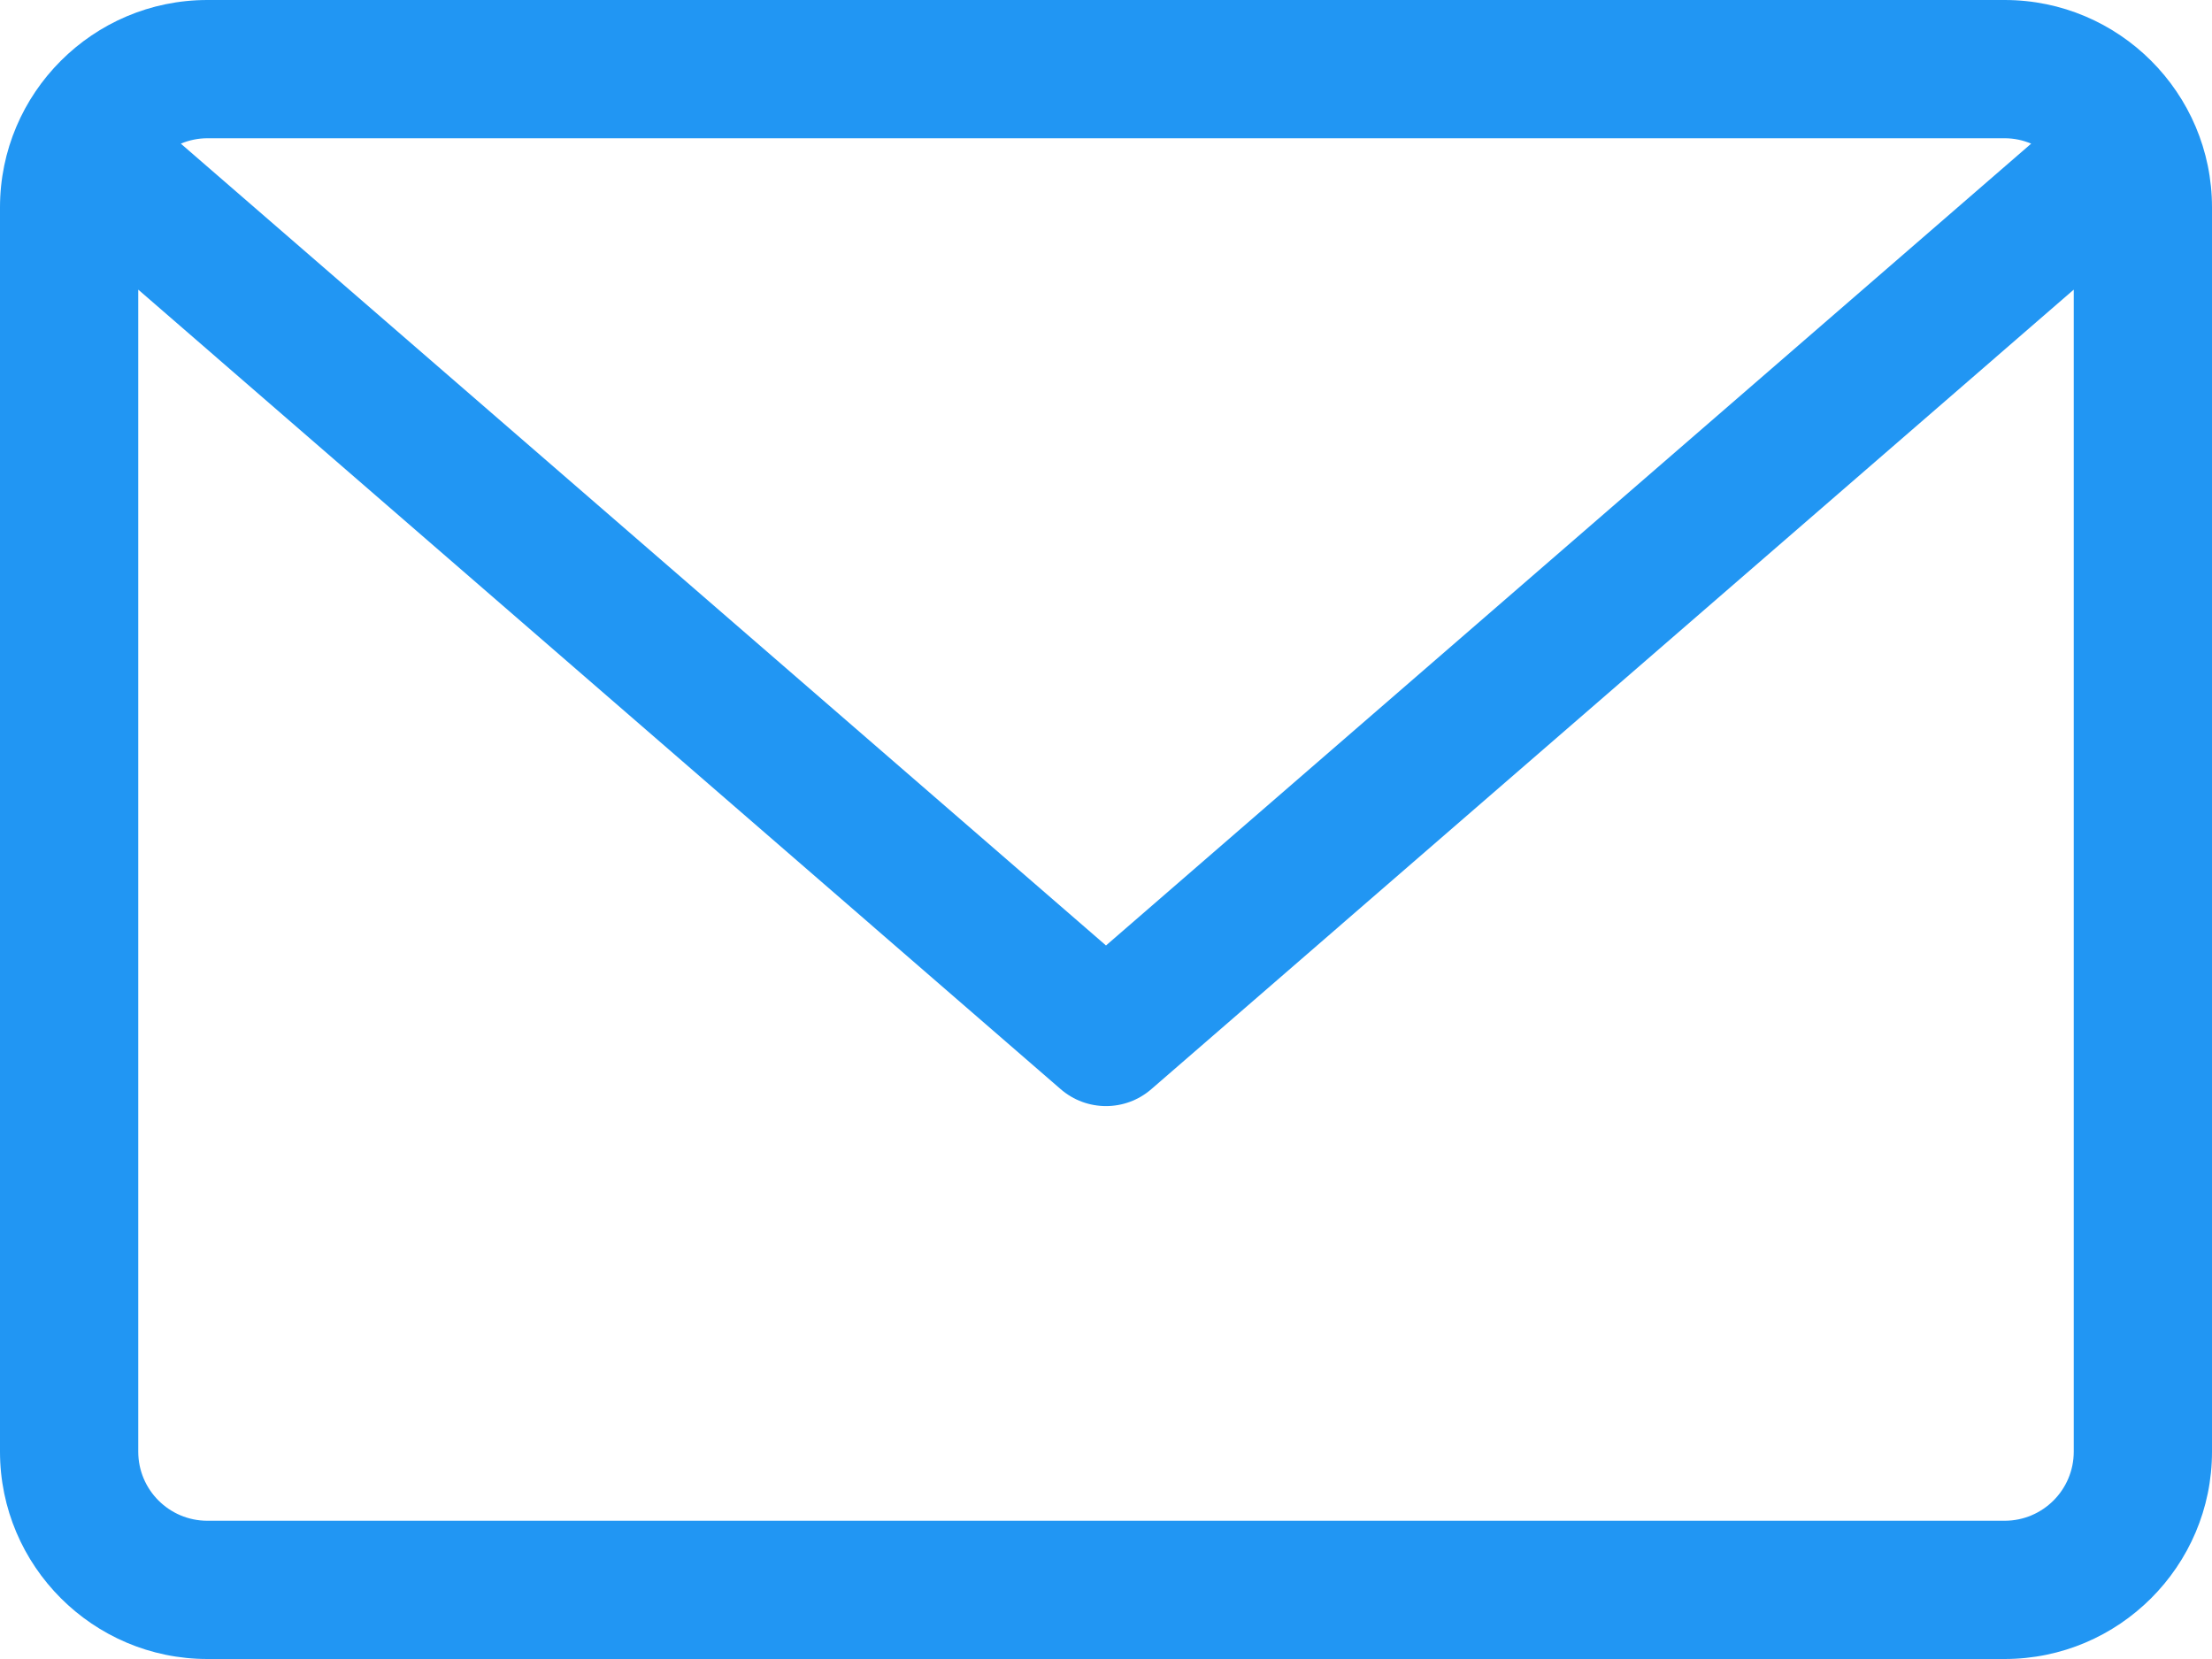
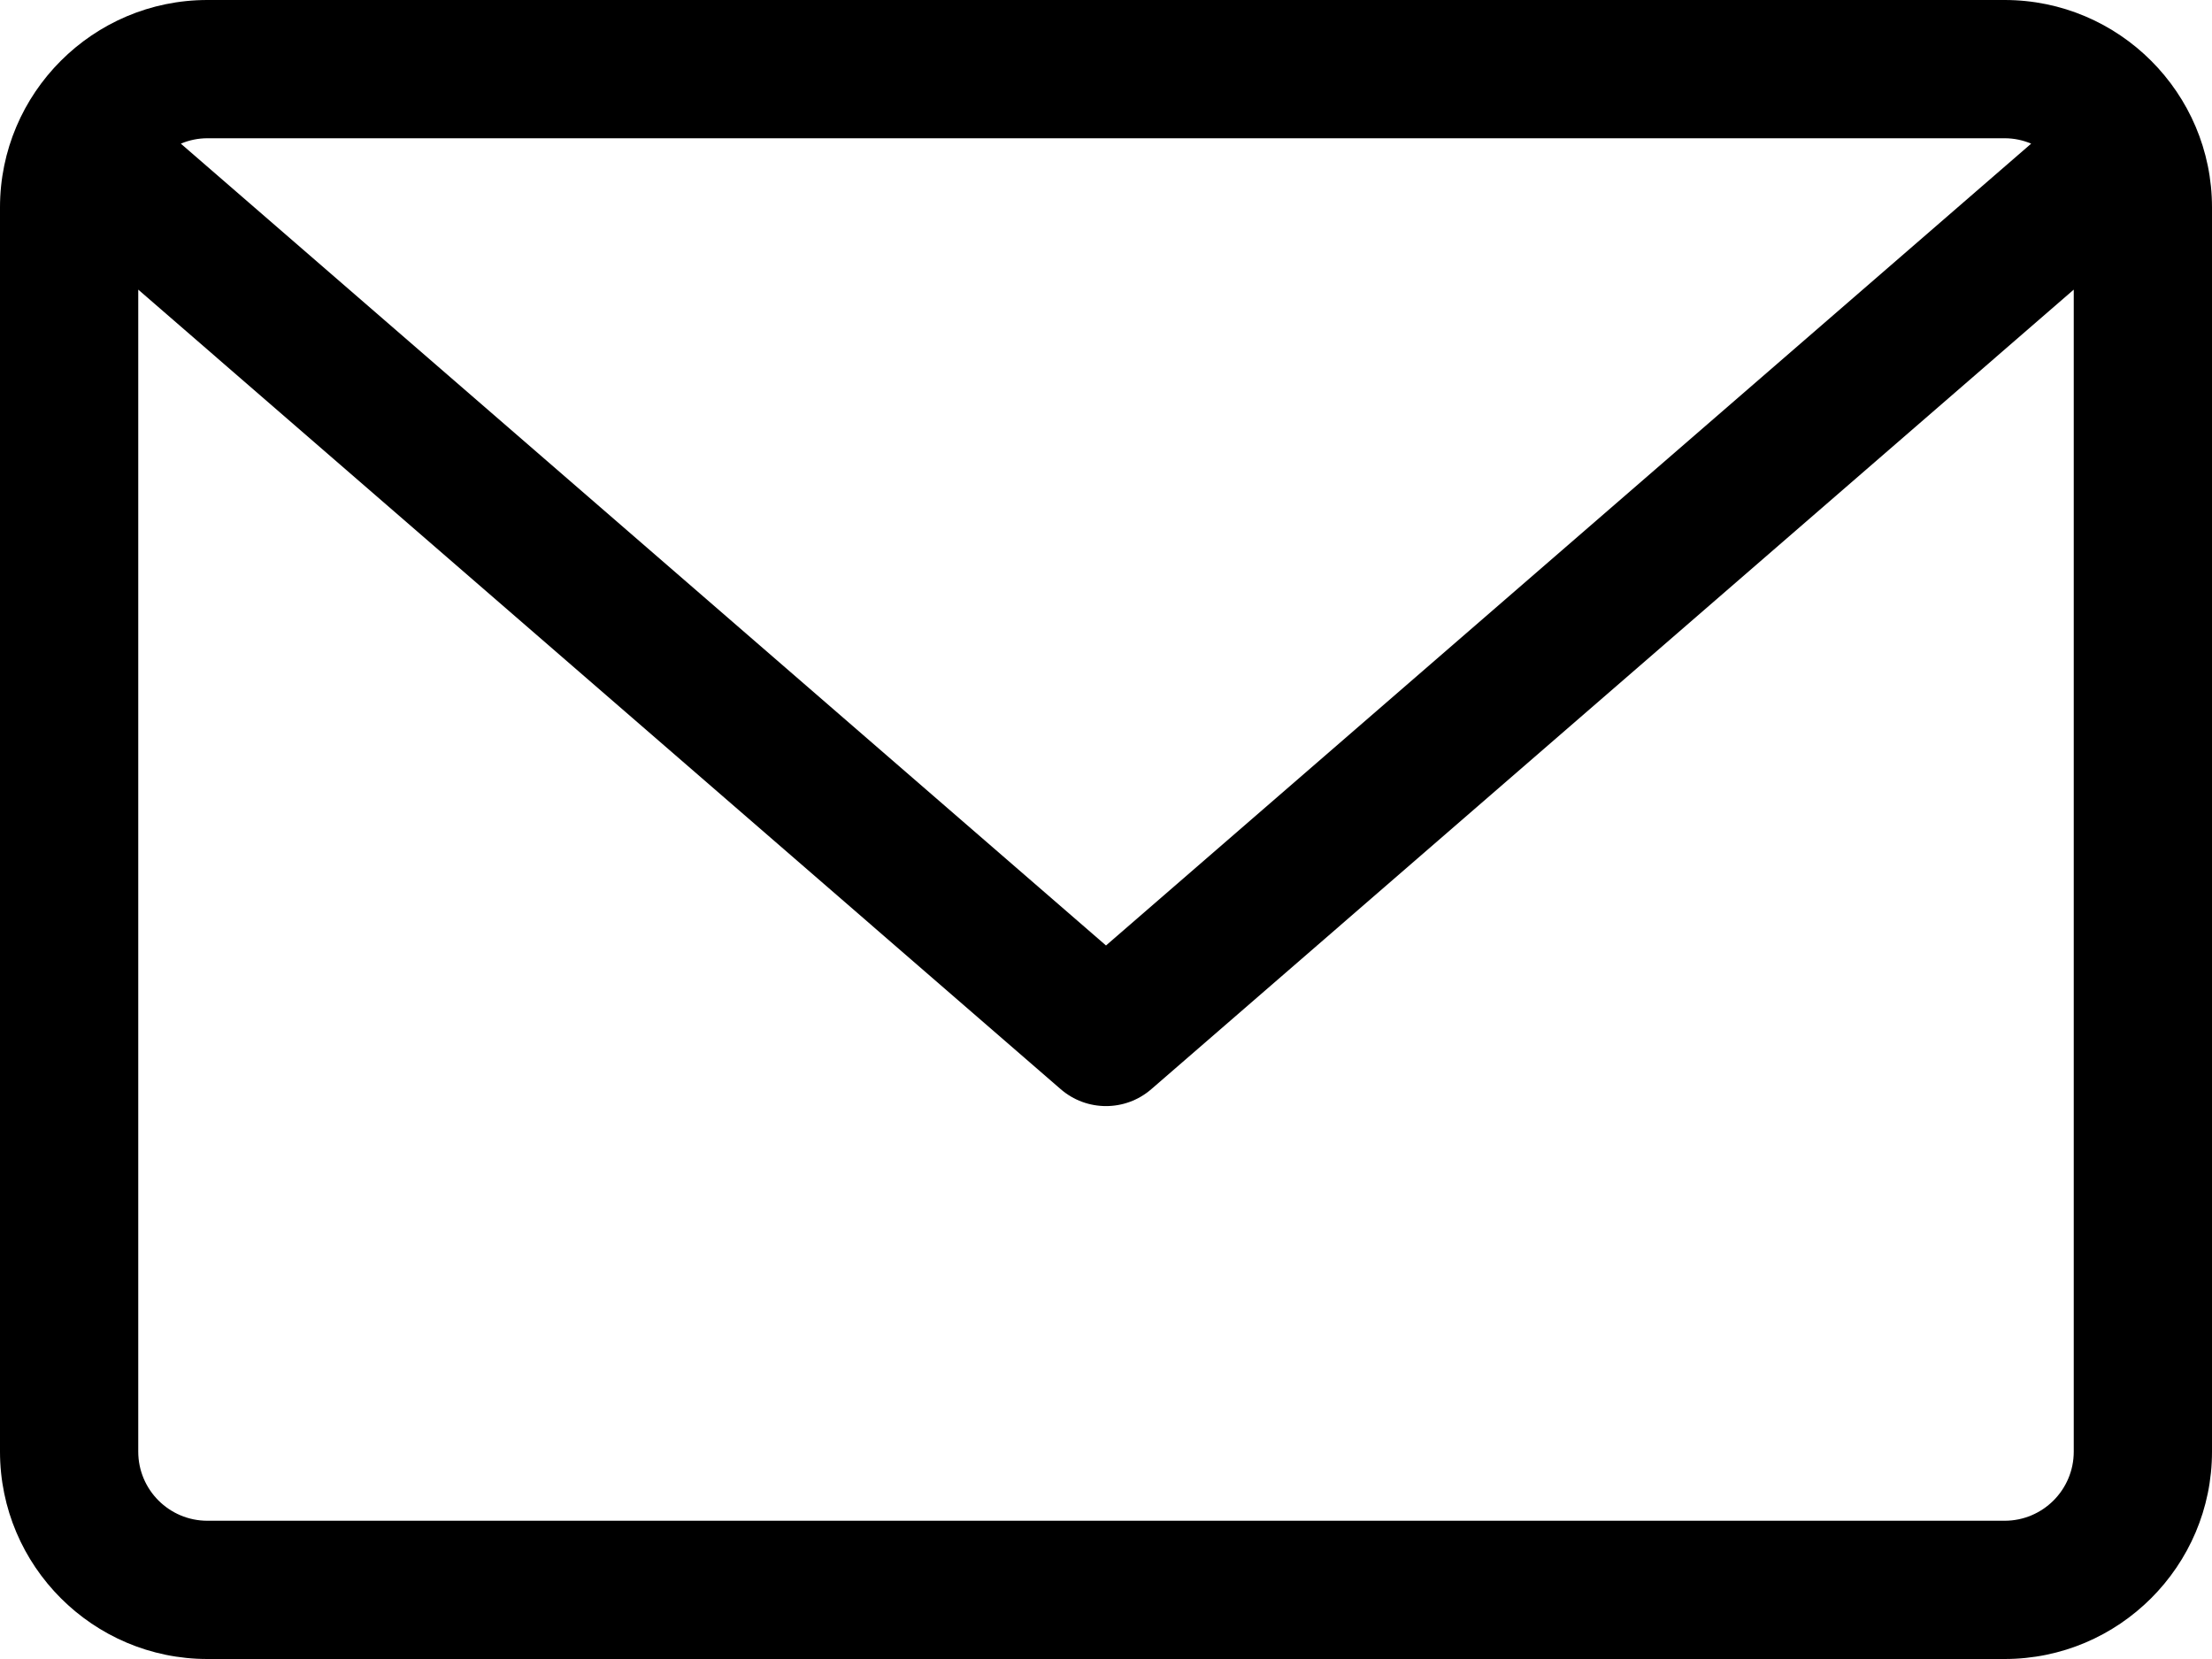
- <svg xmlns="http://www.w3.org/2000/svg" width="16" height="12" fill="none">
-   <path d="M14.5 0h-13C.673 0 0 .673 0 1.5v9c0 .827.673 1.5 1.5 1.5h13c.827 0 1.5-.673 1.5-1.5v-9c0-.827-.673-1.5-1.5-1.5zm0 1c.068 0 .133.014.192.039L8 6.839l-6.692-5.8A.498.498 0 011.5 1h13zm0 10h-13a.5.5 0 01-.5-.5V2.095l6.672 5.783a.5.5 0 00.656 0L15 2.095V10.5a.5.5 0 01-.5.5z" fill="#2196F3" />
+ <svg xmlns="http://www.w3.org/2000/svg" width="16" height="12">
+   <path d="M14.5 0h-13C.673 0 0 .673 0 1.5v9c0 .827.673 1.5 1.5 1.5h13c.827 0 1.5-.673 1.5-1.5v-9c0-.827-.673-1.5-1.5-1.5zm0 1c.068 0 .133.014.192.039L8 6.839l-6.692-5.8A.498.498 0 011.5 1h13zm0 10h-13a.5.5 0 01-.5-.5V2.095l6.672 5.783a.5.5 0 00.656 0L15 2.095V10.5a.5.5 0 01-.5.5z" />
</svg>
